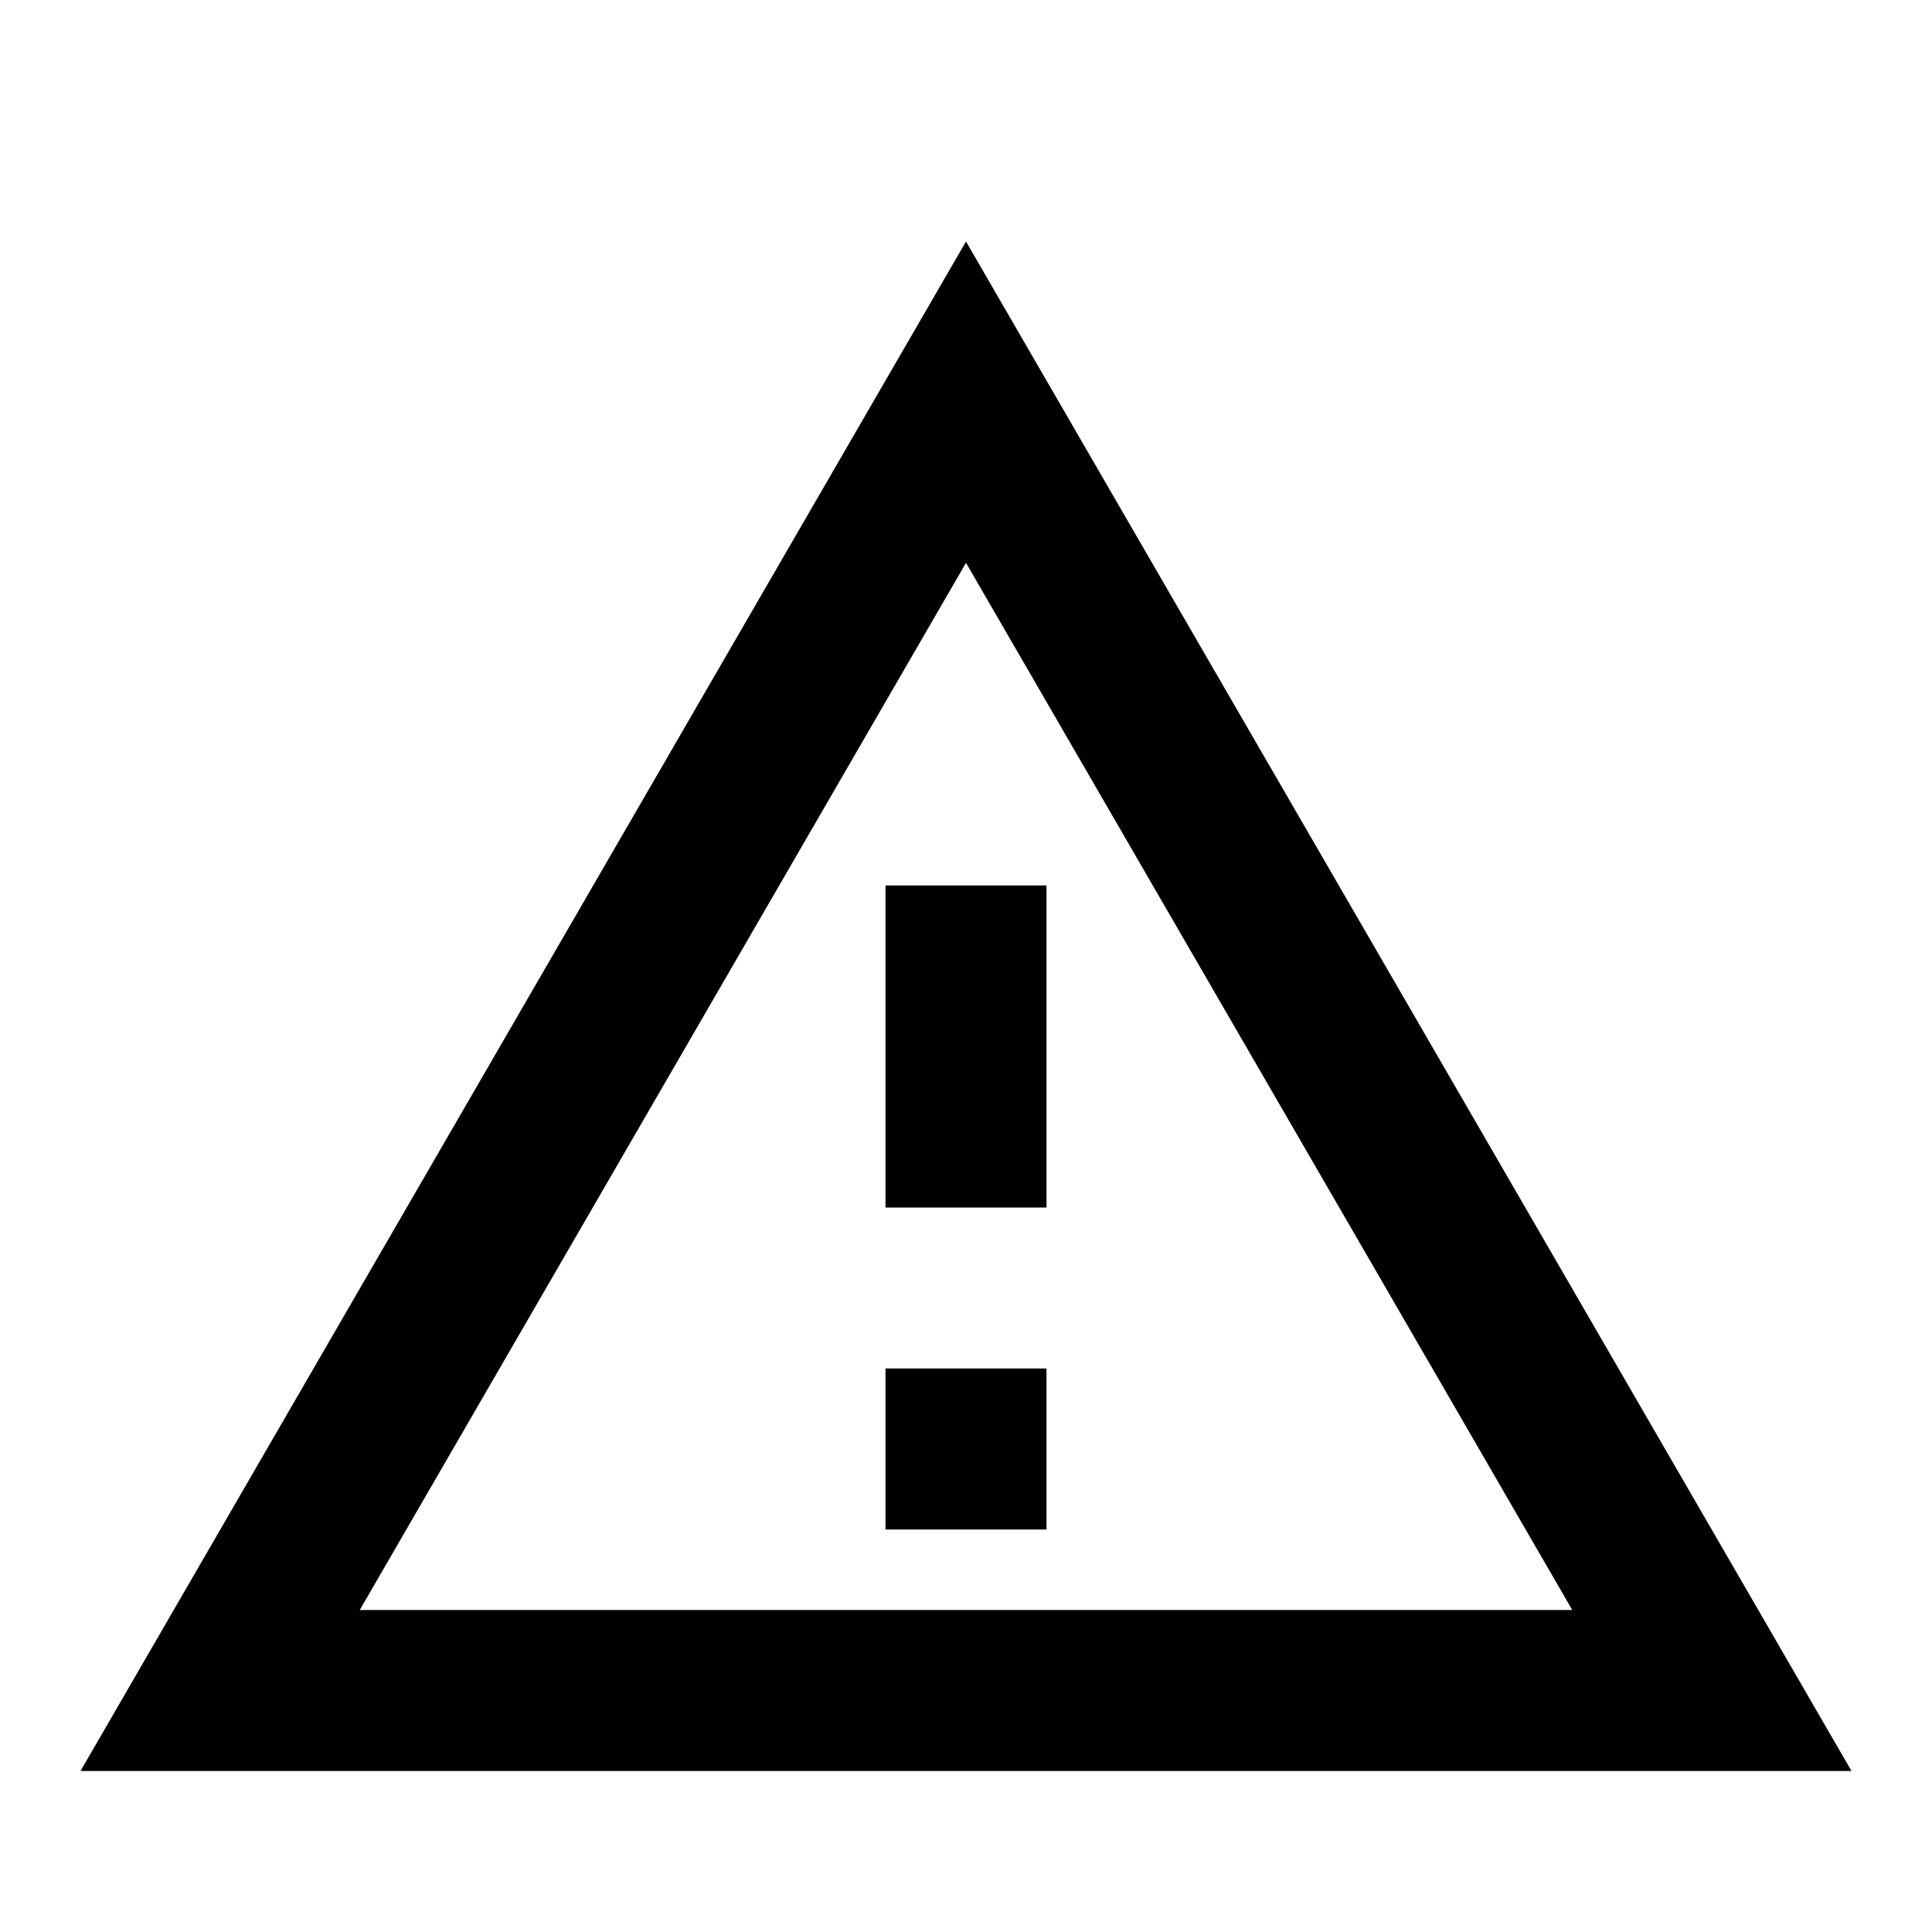
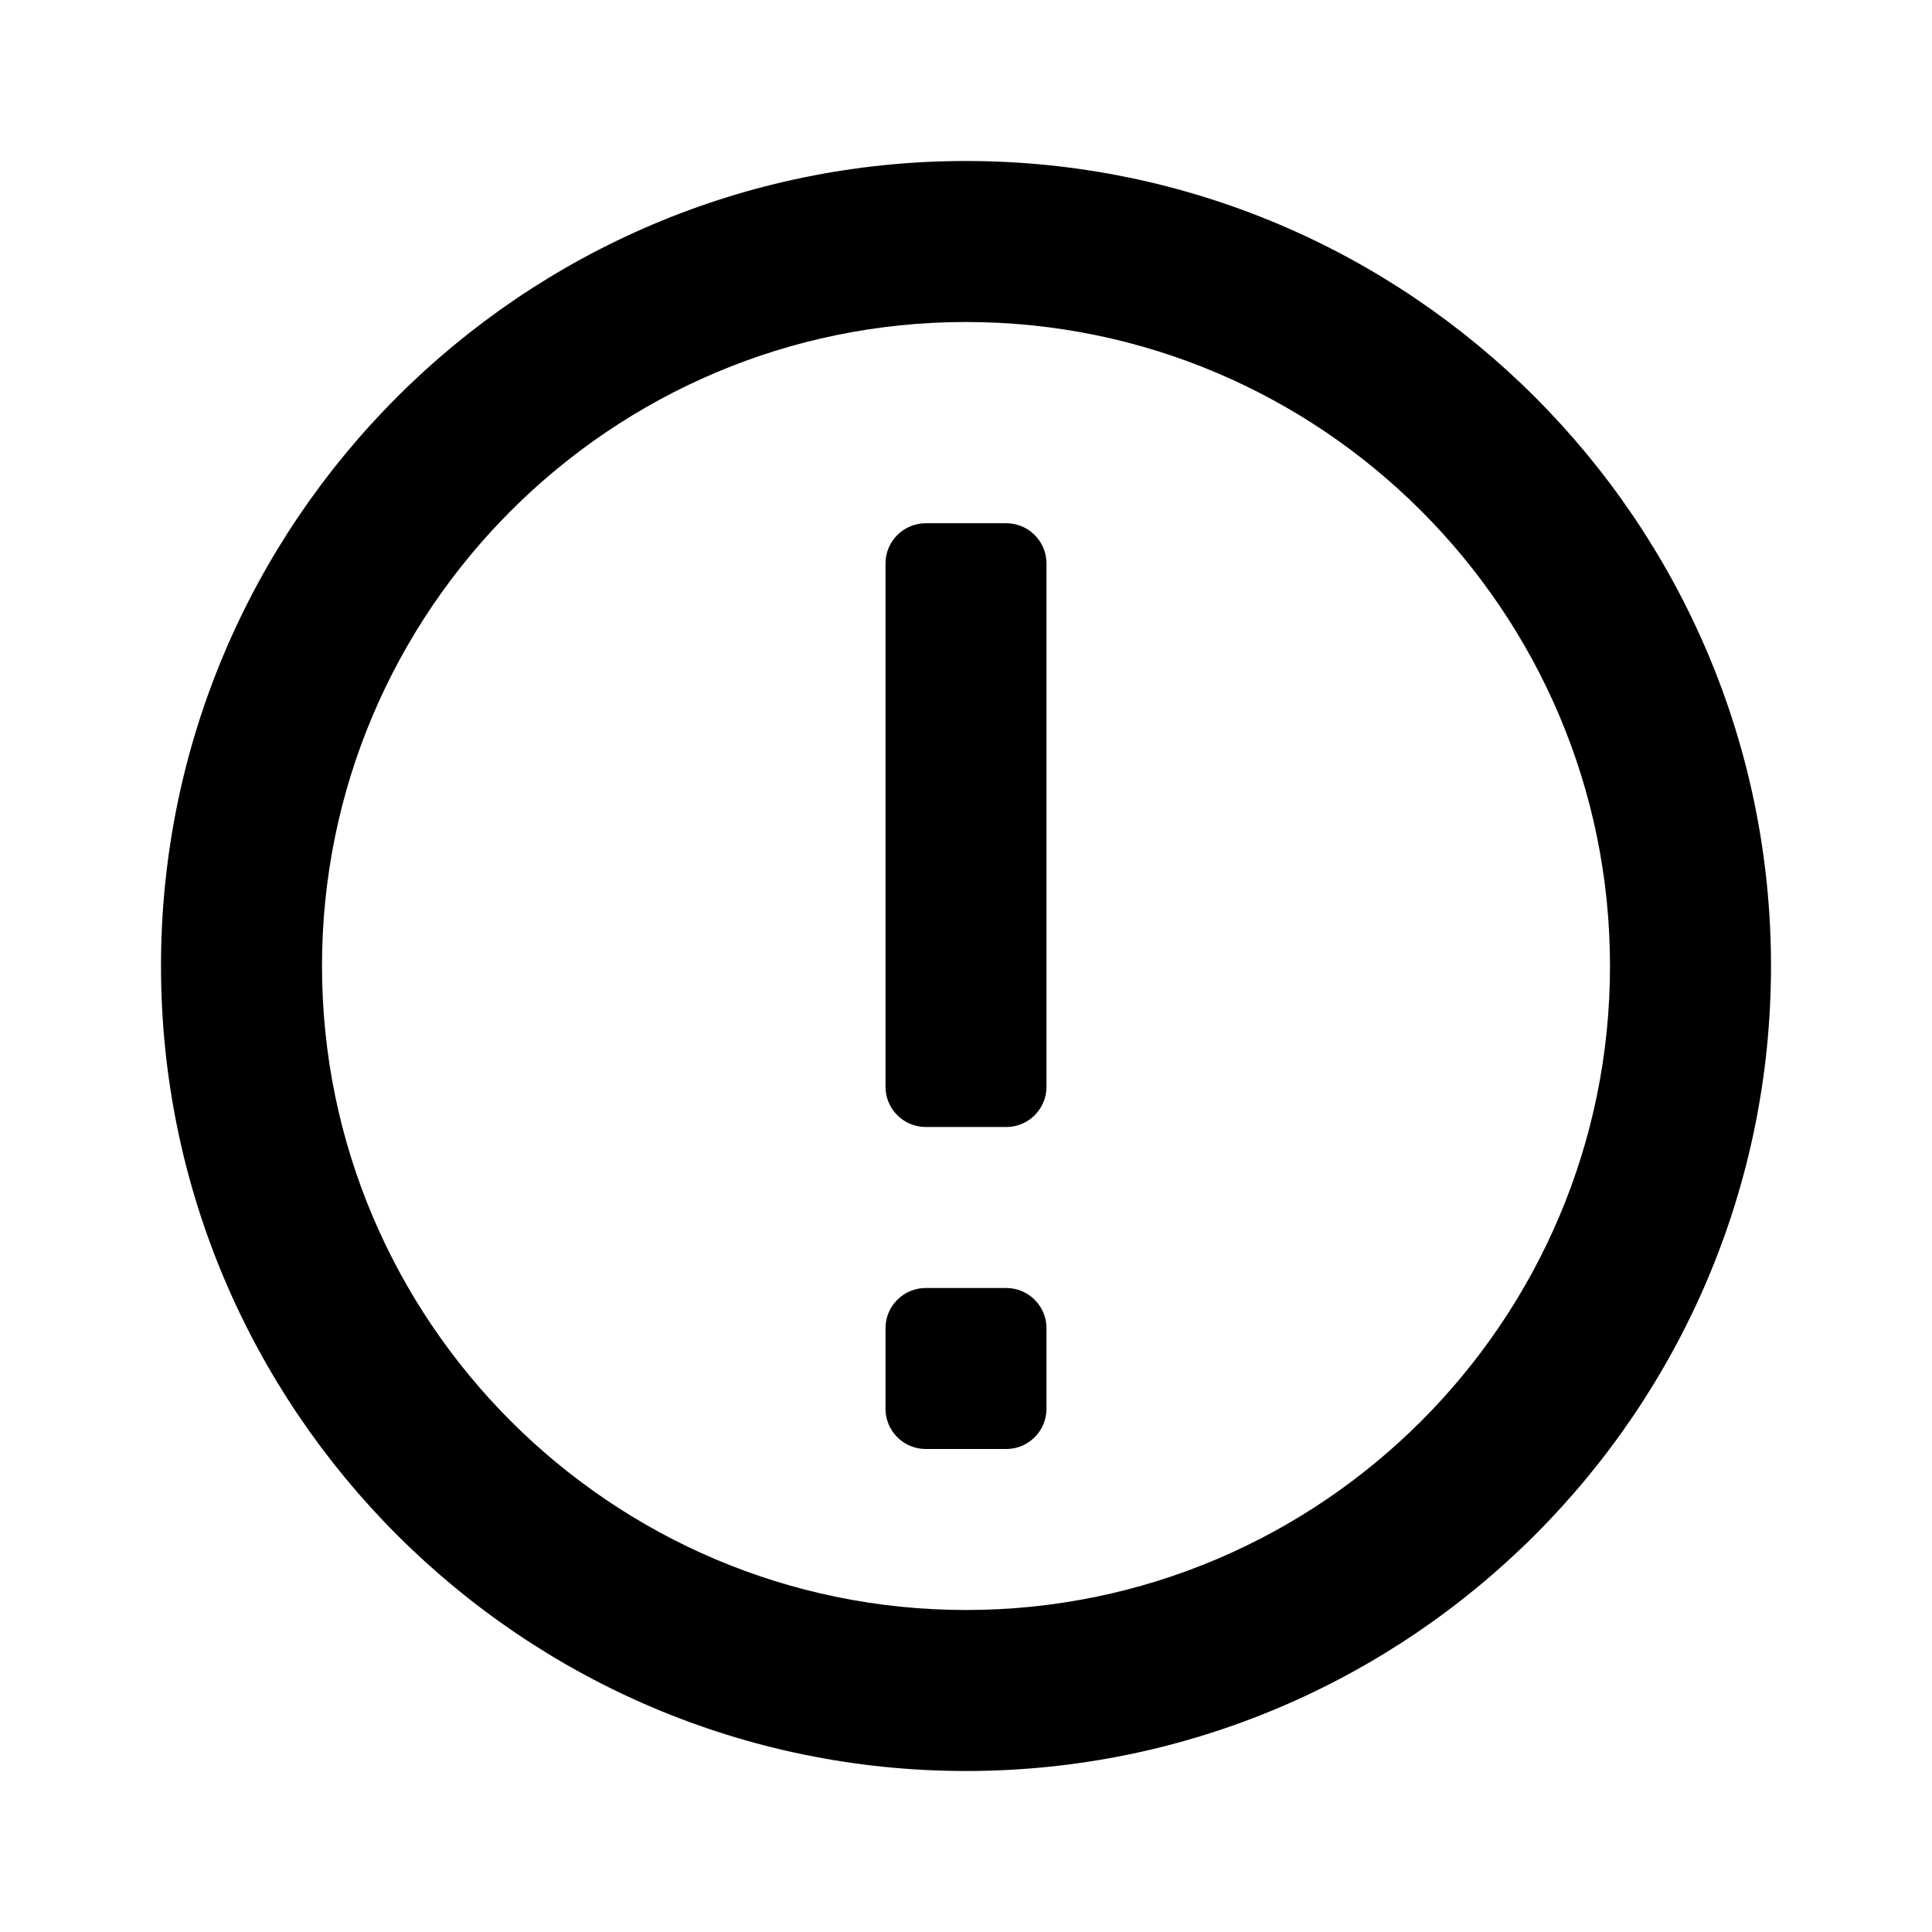
<svg xmlns="http://www.w3.org/2000/svg" role="img" aria-label="warning icon" viewBox="0 0 24 24">
-   <path d="M13 19h-2v-2h2v2zm0-4h-2v-4h2v4zm6.531 5L12 6.992 4.469 20h15.062zM1 22L12 3l11 19H1z" />
+   <path d="M2,12 C2,6.486 6.486,2 12,2 C17.514,2 22,6.486 22,12 C22,17.514 17.514,22 12,22 C6.486,22 2,17.514 2,12 Z M4,12 C4,16.411 7.589,20 12,20 C16.411,20 20,16.411 20,12 C20,7.589 16.411,4 12,4 C7.589,4 4,7.589 4,12 Z M12.5,18 L11.5,18 C11.224,18 11,17.776 11,17.5 L11,16.5 C11,16.224 11.224,16 11.5,16 L12.5,16 C12.776,16 13,16.224 13,16.5 L13,17.5 C13,17.776 12.776,18 12.5,18 Z M12.5,14 L11.5,14 C11.224,14 11,13.776 11,13.5 L11,7 C11,6.724 11.224,6.5 11.5,6.5 L12.5,6.5 C12.776,6.5 13,6.724 13,7 L13,13.5 C13,13.776 12.776,14 12.5,14 Z" />
</svg>
